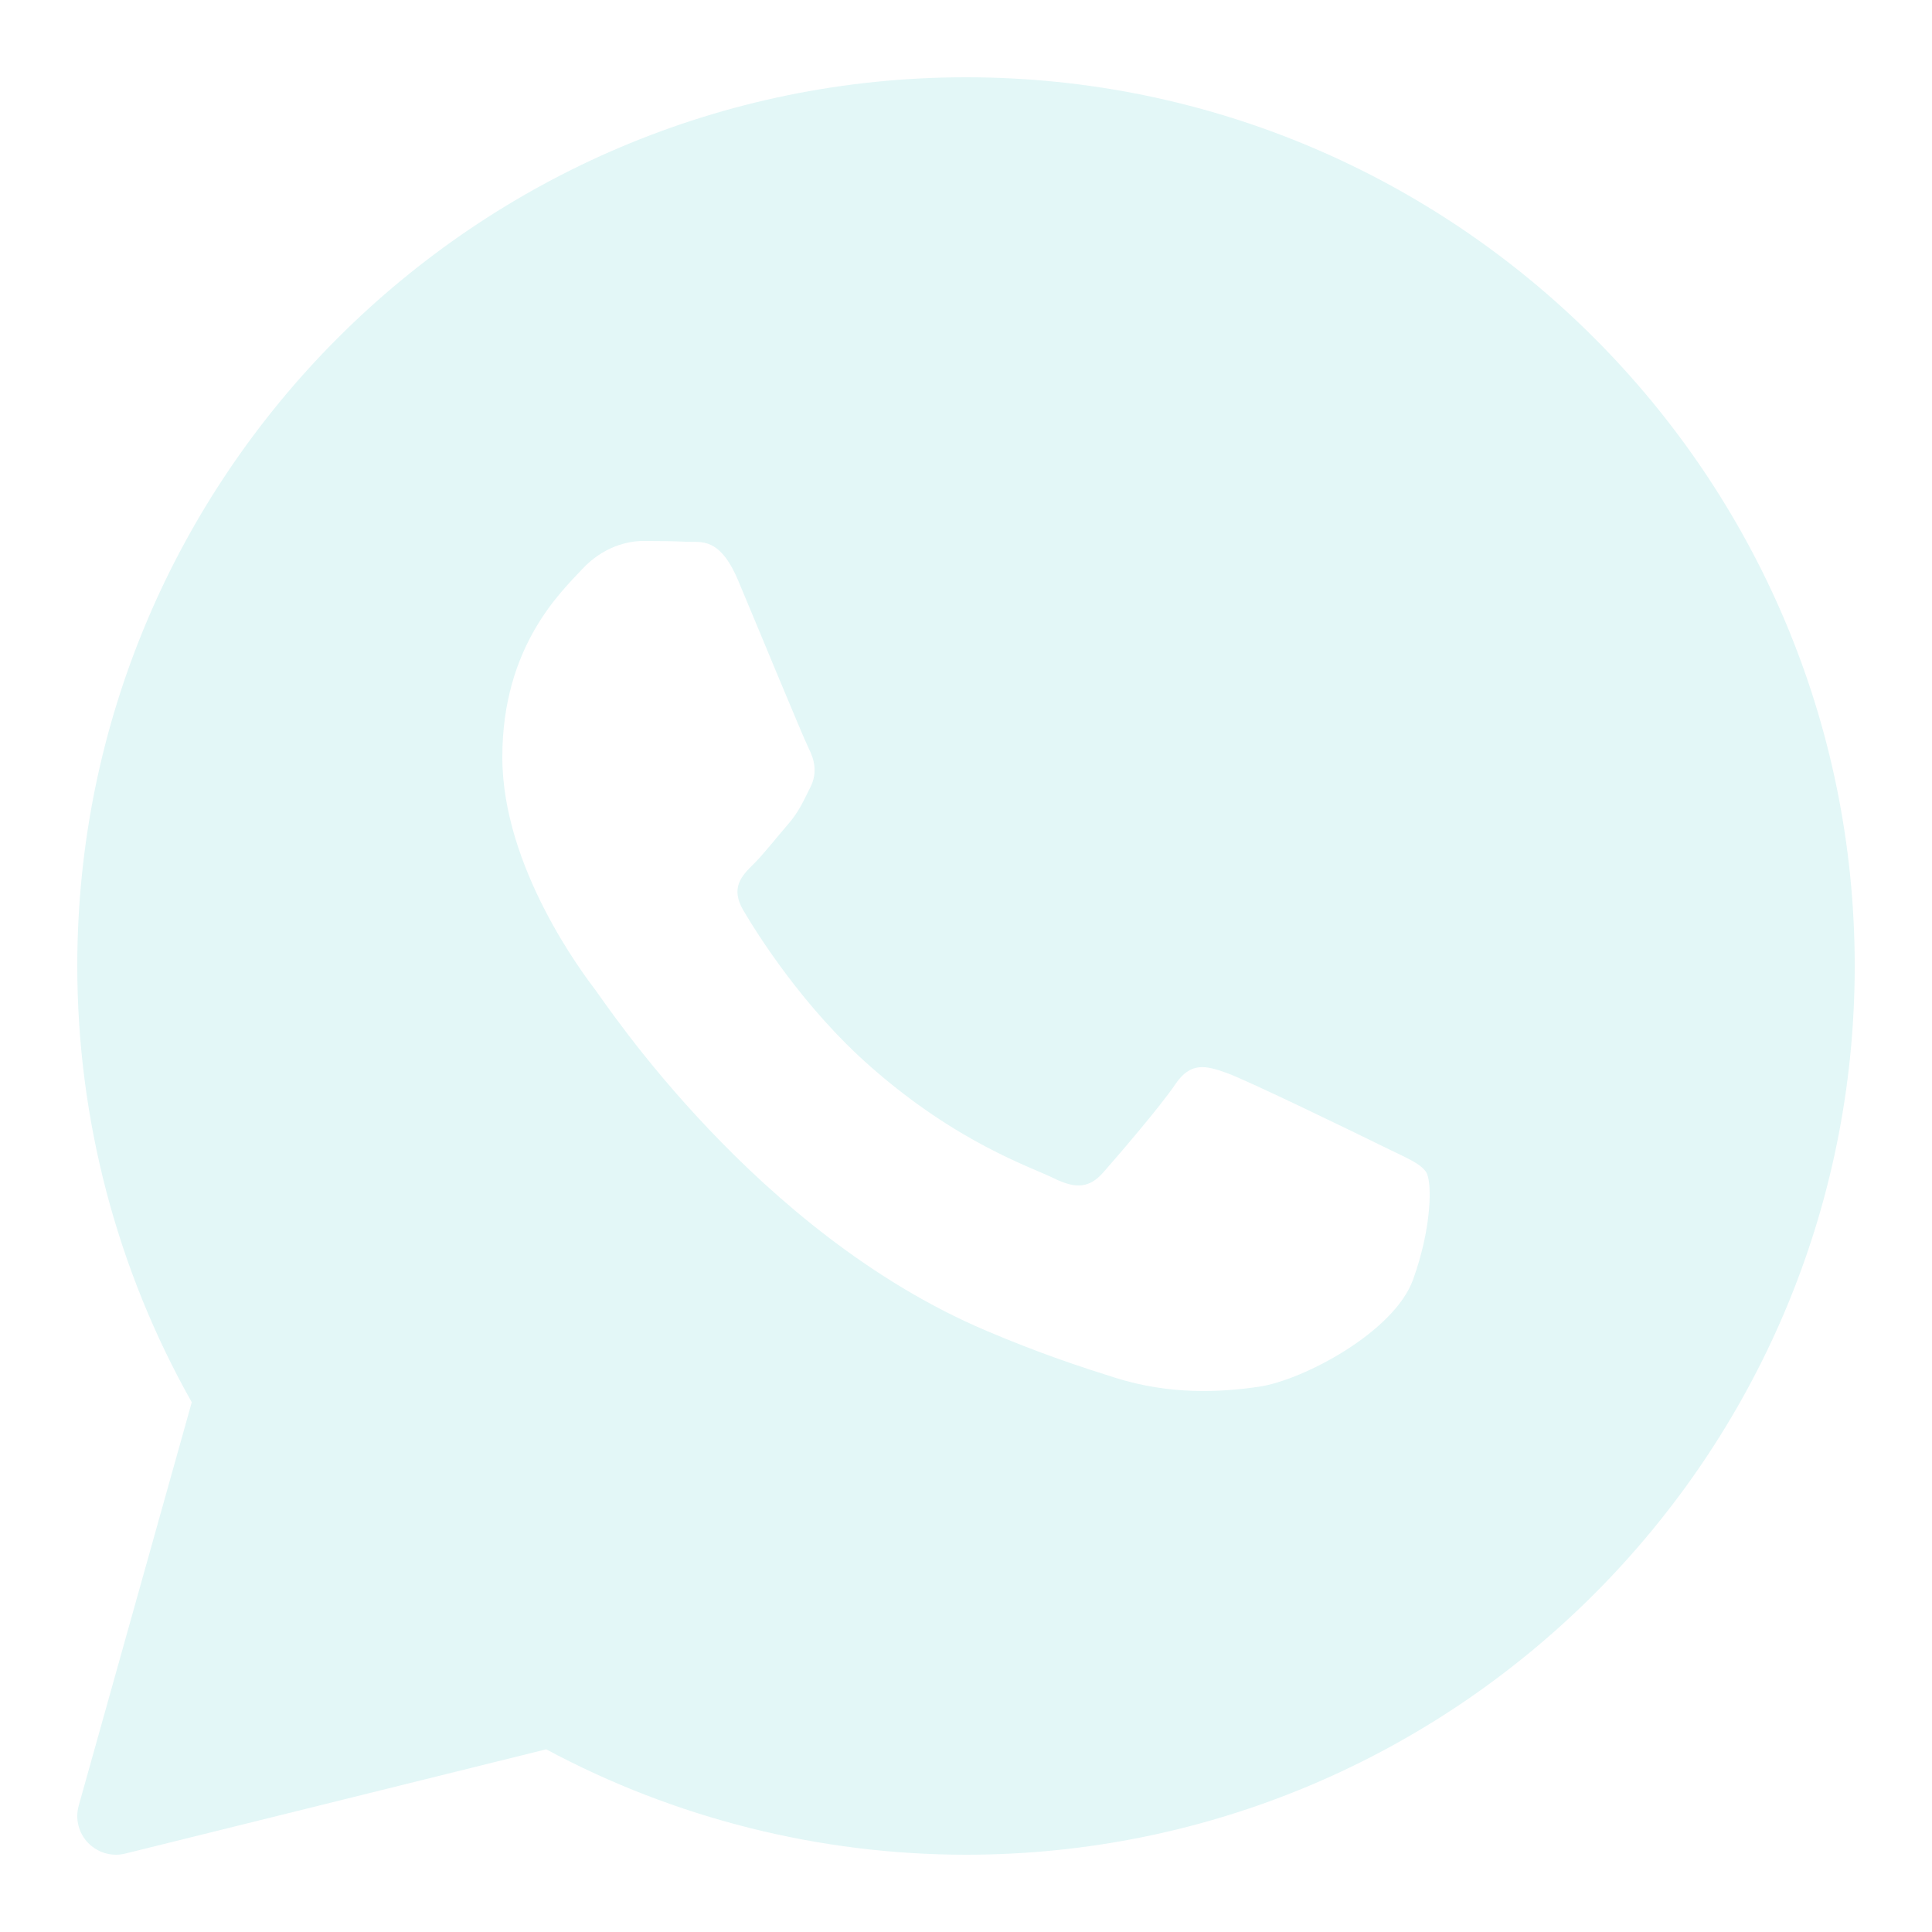
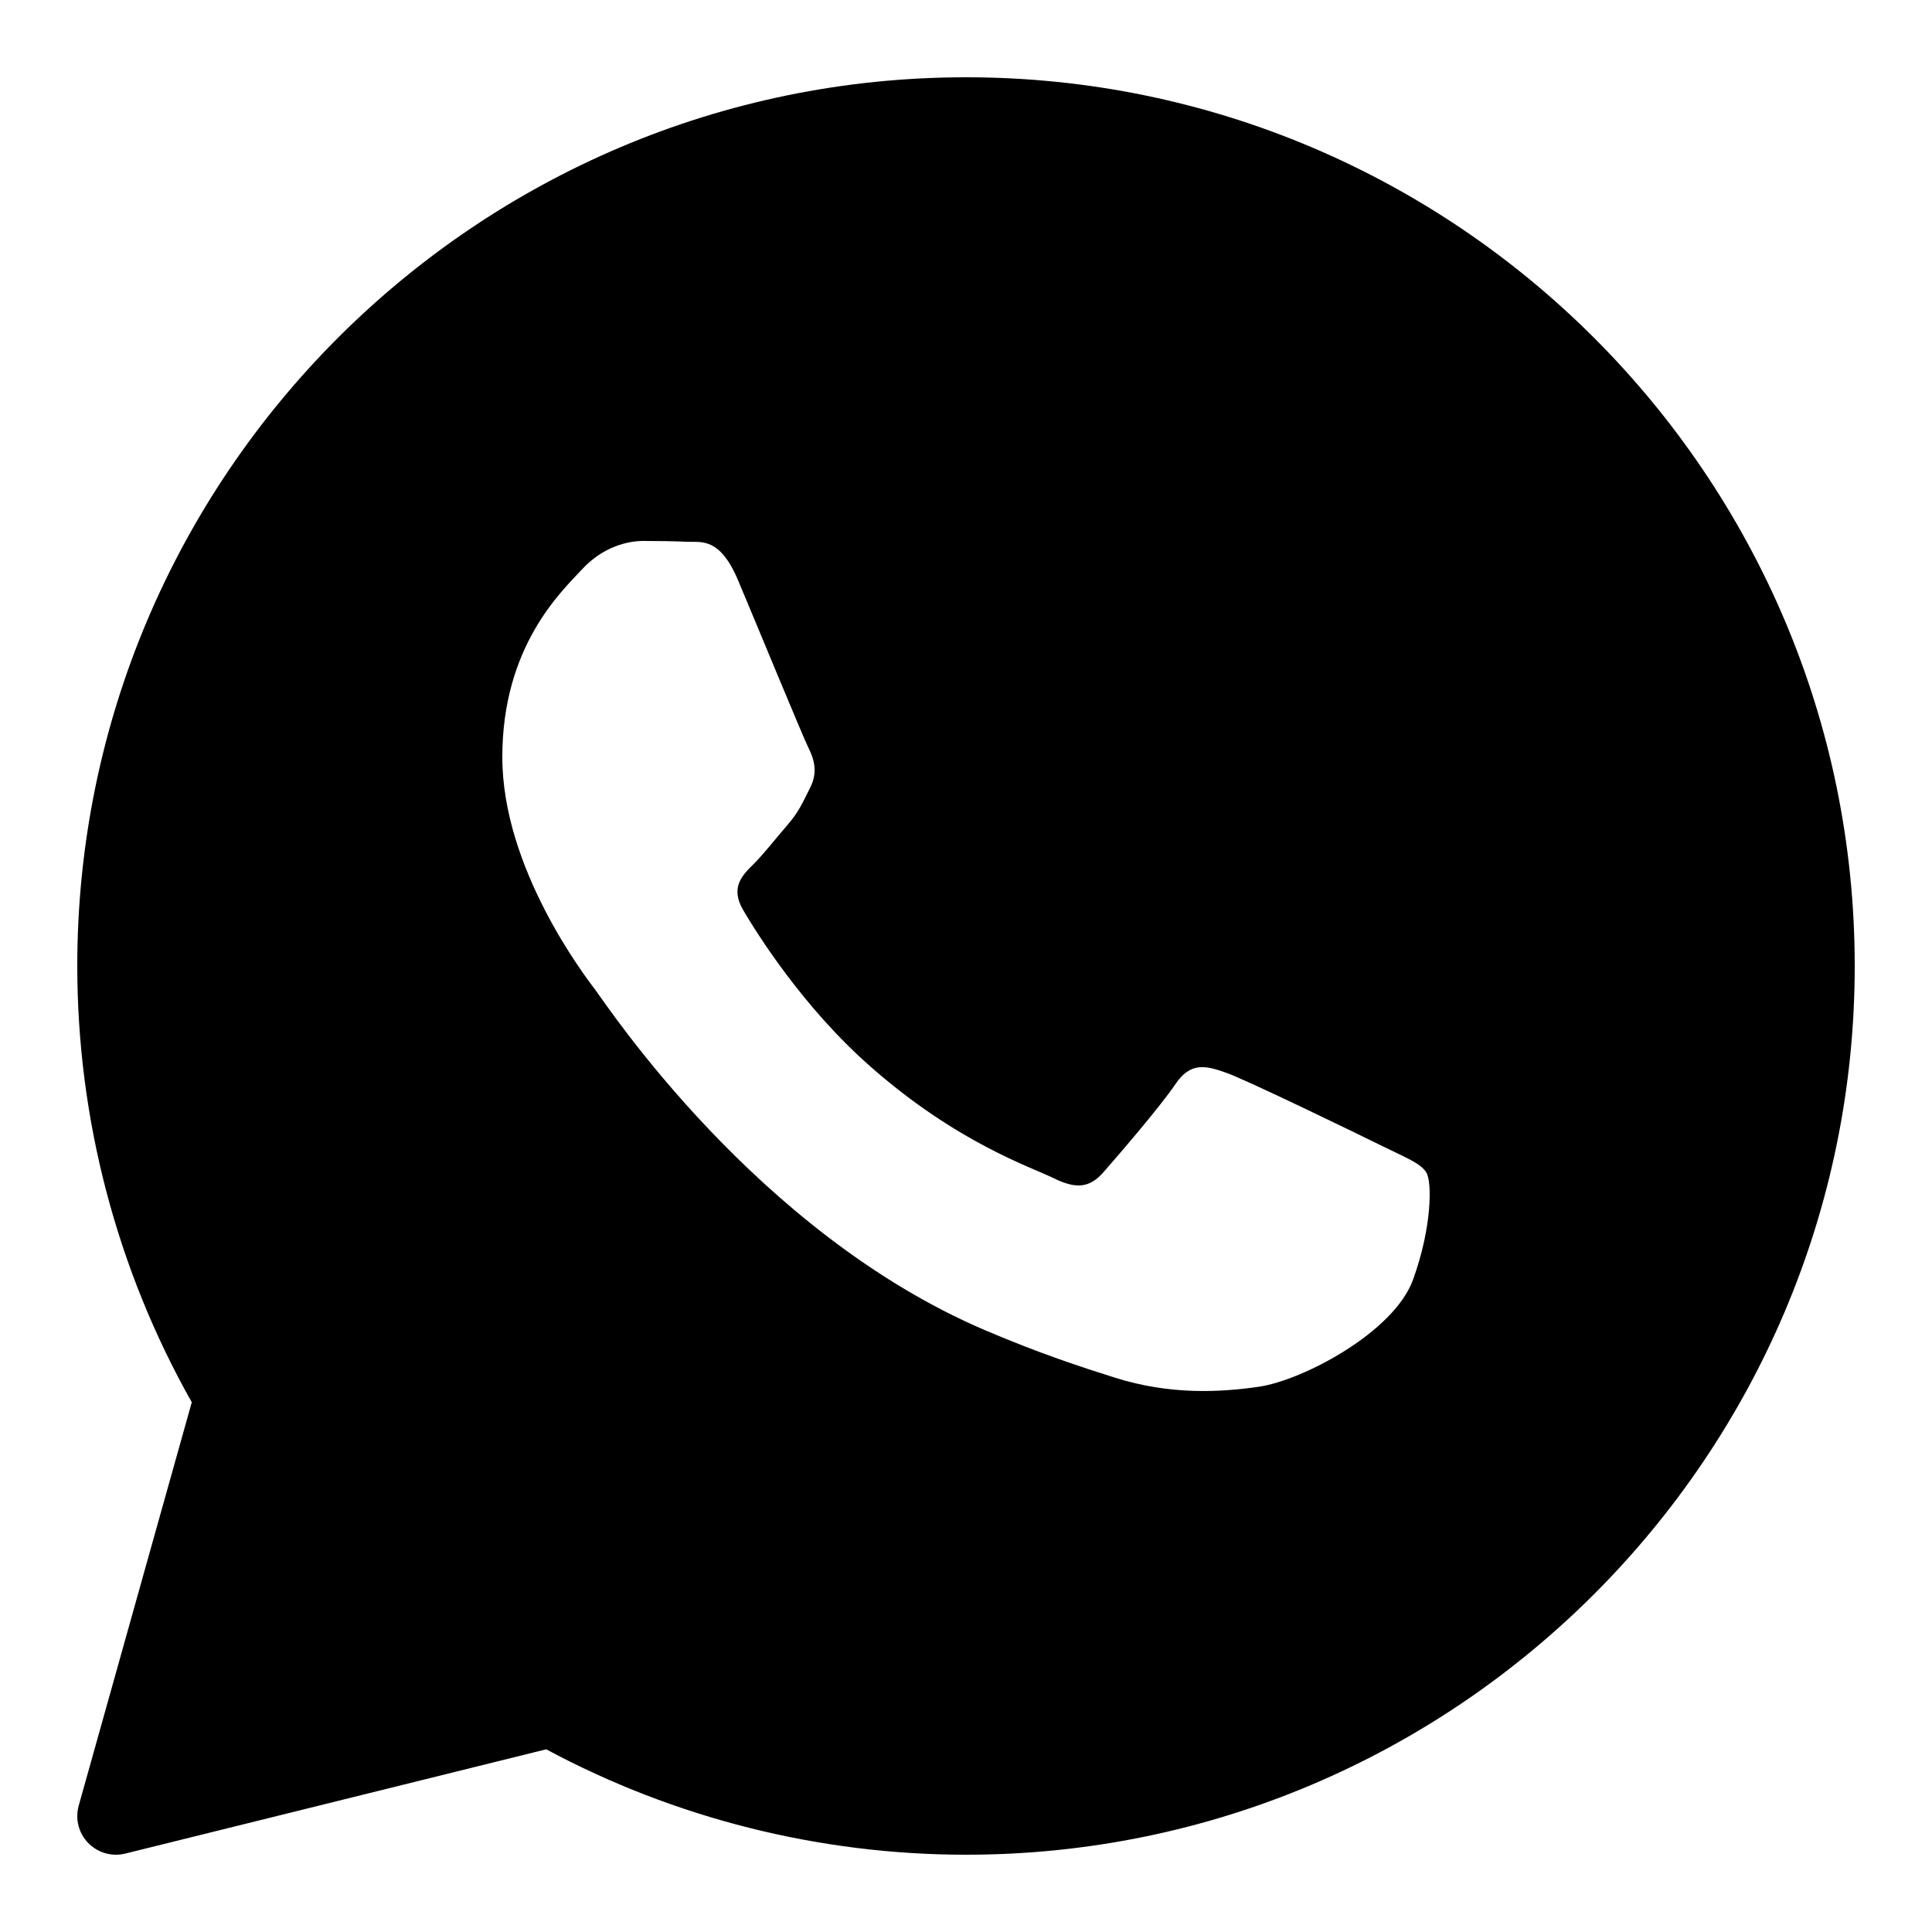
- <svg xmlns="http://www.w3.org/2000/svg" viewBox="0 0 50 50" width="50px" height="50px" fill="#e3f7f7" color="#e3f7f7">
+ <svg xmlns="http://www.w3.org/2000/svg" viewBox="0 0 50 50" width="50px" height="50px">
  <path d="M25,2C12.318,2,2,12.318,2,25c0,3.96,1.023,7.854,2.963,11.29L2.037,46.73c-0.096,0.343-0.003,0.711,0.245,0.966 C2.473,47.893,2.733,48,3,48c0.08,0,0.161-0.01,0.24-0.029l10.896-2.699C17.463,47.058,21.21,48,25,48c12.682,0,23-10.318,23-23 S37.682,2,25,2z M36.57,33.116c-0.492,1.362-2.852,2.605-3.986,2.772c-1.018,0.149-2.306,0.213-3.72-0.231 c-0.857-0.27-1.957-0.628-3.366-1.229c-5.923-2.526-9.791-8.415-10.087-8.804C15.116,25.235,13,22.463,13,19.594 s1.525-4.28,2.067-4.864c0.542-0.584,1.181-0.73,1.575-0.73s0.787,0.005,1.132,0.021c0.363,0.018,0.85-0.137,1.329,1.001 c0.492,1.168,1.673,4.037,1.819,4.33c0.148,0.292,0.246,0.633,0.05,1.022c-0.196,0.389-0.294,0.632-0.59,0.973 s-0.62,0.76-0.886,1.022c-0.296,0.291-0.603,0.606-0.259,1.19c0.344,0.584,1.529,2.493,3.285,4.039 c2.255,1.986,4.158,2.602,4.748,2.894c0.59,0.292,0.935,0.243,1.279-0.146c0.344-0.39,1.476-1.703,1.869-2.286 s0.787-0.487,1.329-0.292c0.542,0.194,3.445,1.604,4.035,1.896c0.59,0.292,0.984,0.438,1.132,0.681 C37.062,30.587,37.062,31.755,36.57,33.116z" />
</svg>
